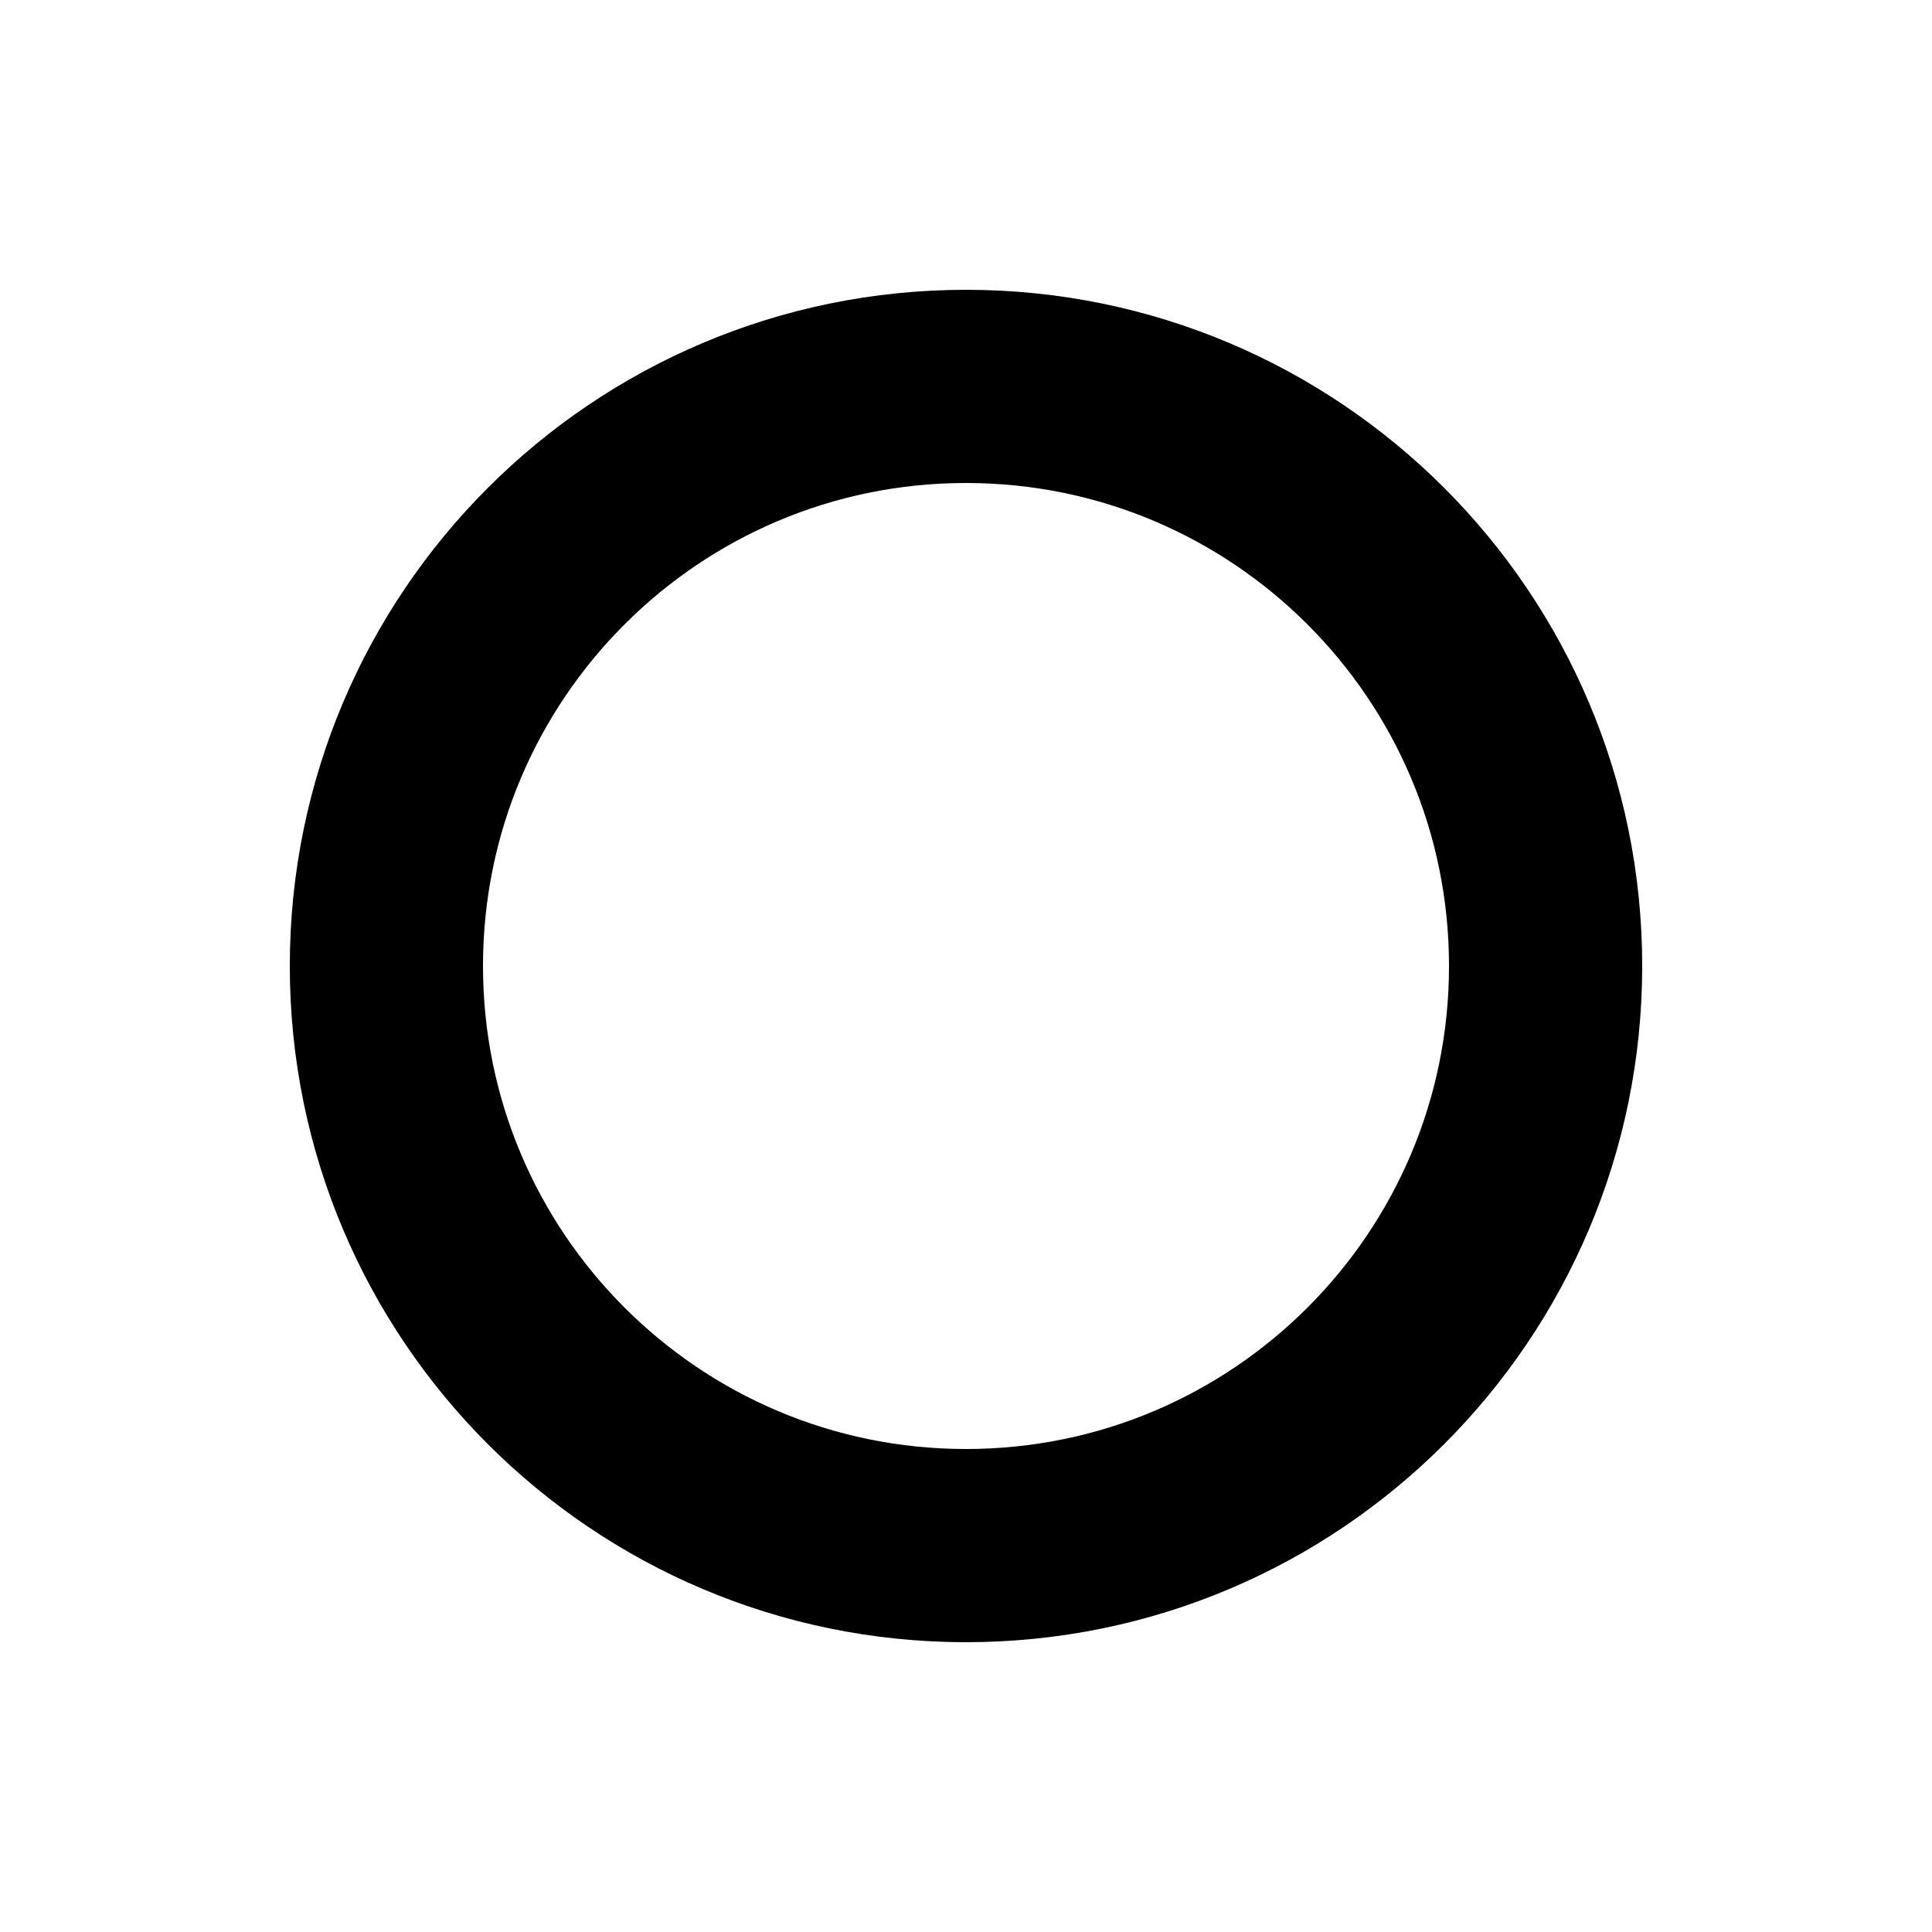
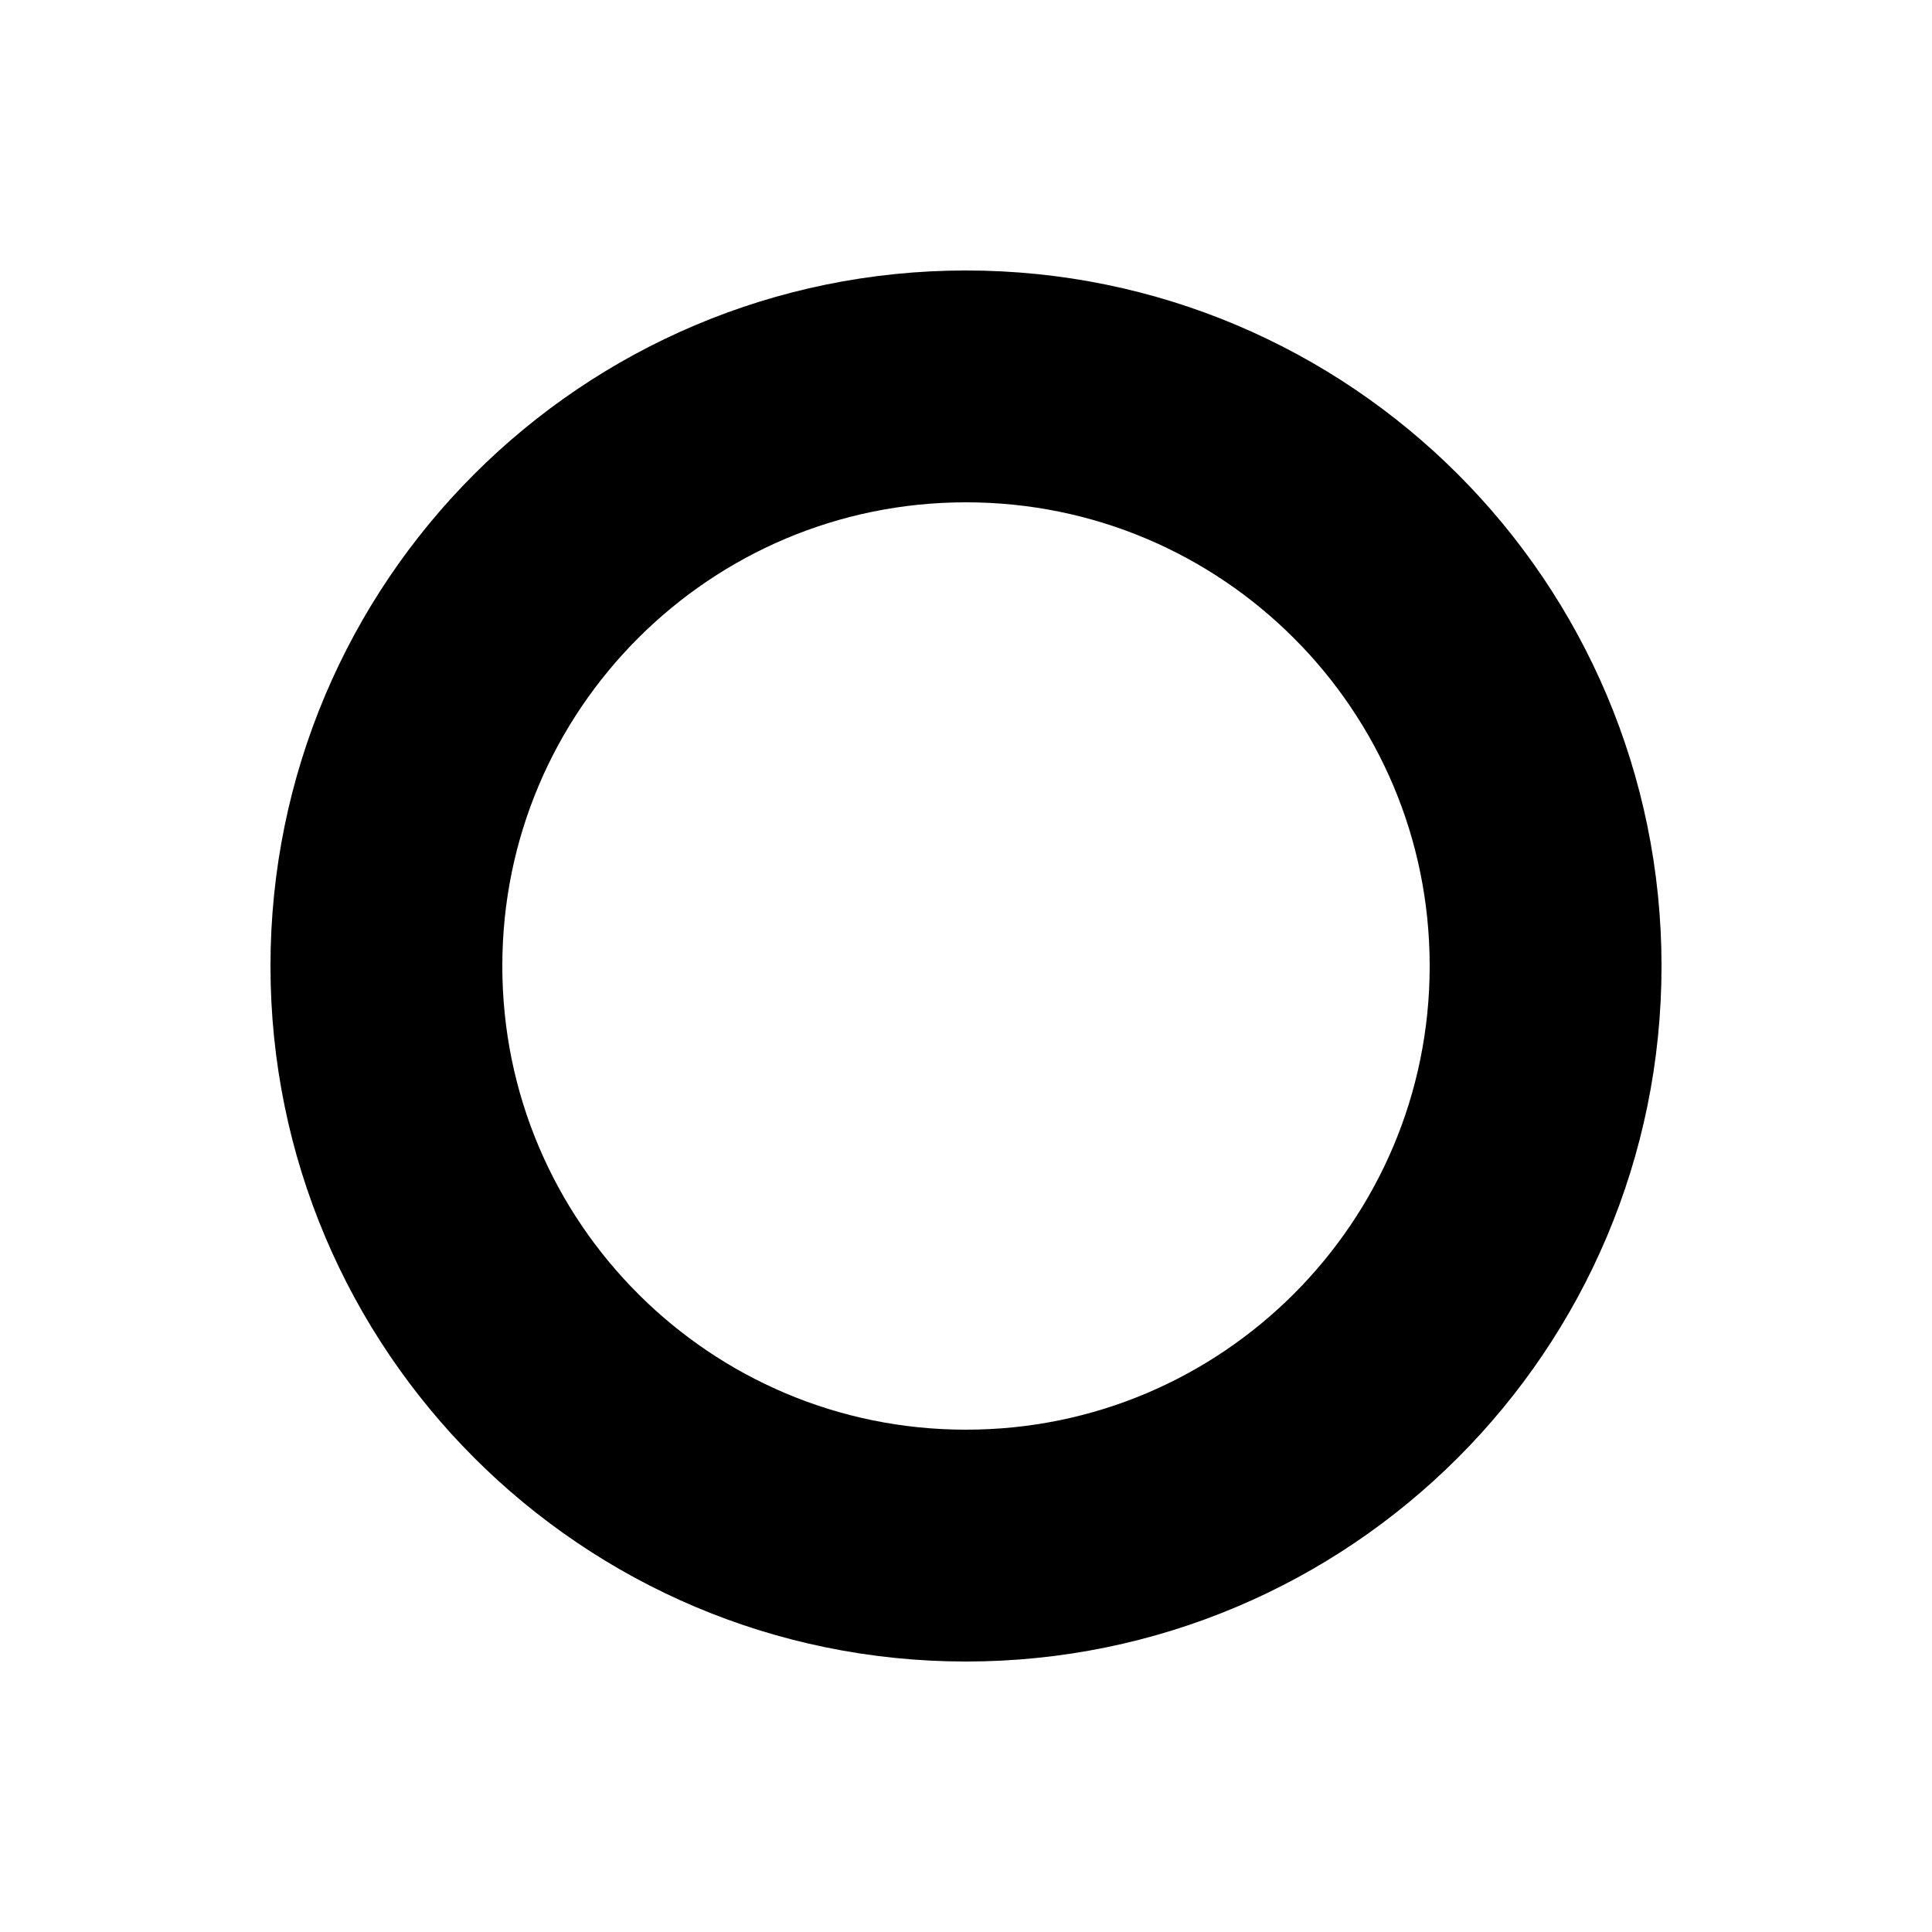
- <svg xmlns="http://www.w3.org/2000/svg" style="margin: auto; background: none; display: block; shape-rendering: auto;" width="200px" height="200px" viewBox="0 0 100 100" preserveAspectRatio="xMidYMid">
-   <circle class="even" cx="50" cy="50" r="30" stroke="currentColor" stroke-width="10" fill="none" />
-   <circle class="odd" cx="50" cy="50" r="30" stroke="currentColor" stroke-width="8" stroke-linecap="round" fill="none">
+ <svg xmlns="http://www.w3.org/2000/svg" style="margin: auto; background: none; display: block; shape-rendering: auto;" width="200px" height="200px" viewBox="0 0 100 100" preserveAspectRatio="xMidYMin">
+   <circle class="even" cx="50" cy="50" r="30" stroke="currentColor" stroke-width="12" fill="none" />
+   <circle class="odd" cx="50" cy="50" r="30" stroke="currentColor" stroke-width="10" stroke-linecap="round" fill="none">
    <animateTransform attributeName="transform" type="rotate" repeatCount="indefinite" dur="1s" values="0 50 50;180 50 50;720 50 50" keyTimes="0;0.5;1" />
    <animate attributeName="stroke-dasharray" repeatCount="indefinite" dur="1s" values="18.85 169.646;94.248 94.248;18.85 169.646" keyTimes="0;0.5;1" />
  </circle>
</svg>
